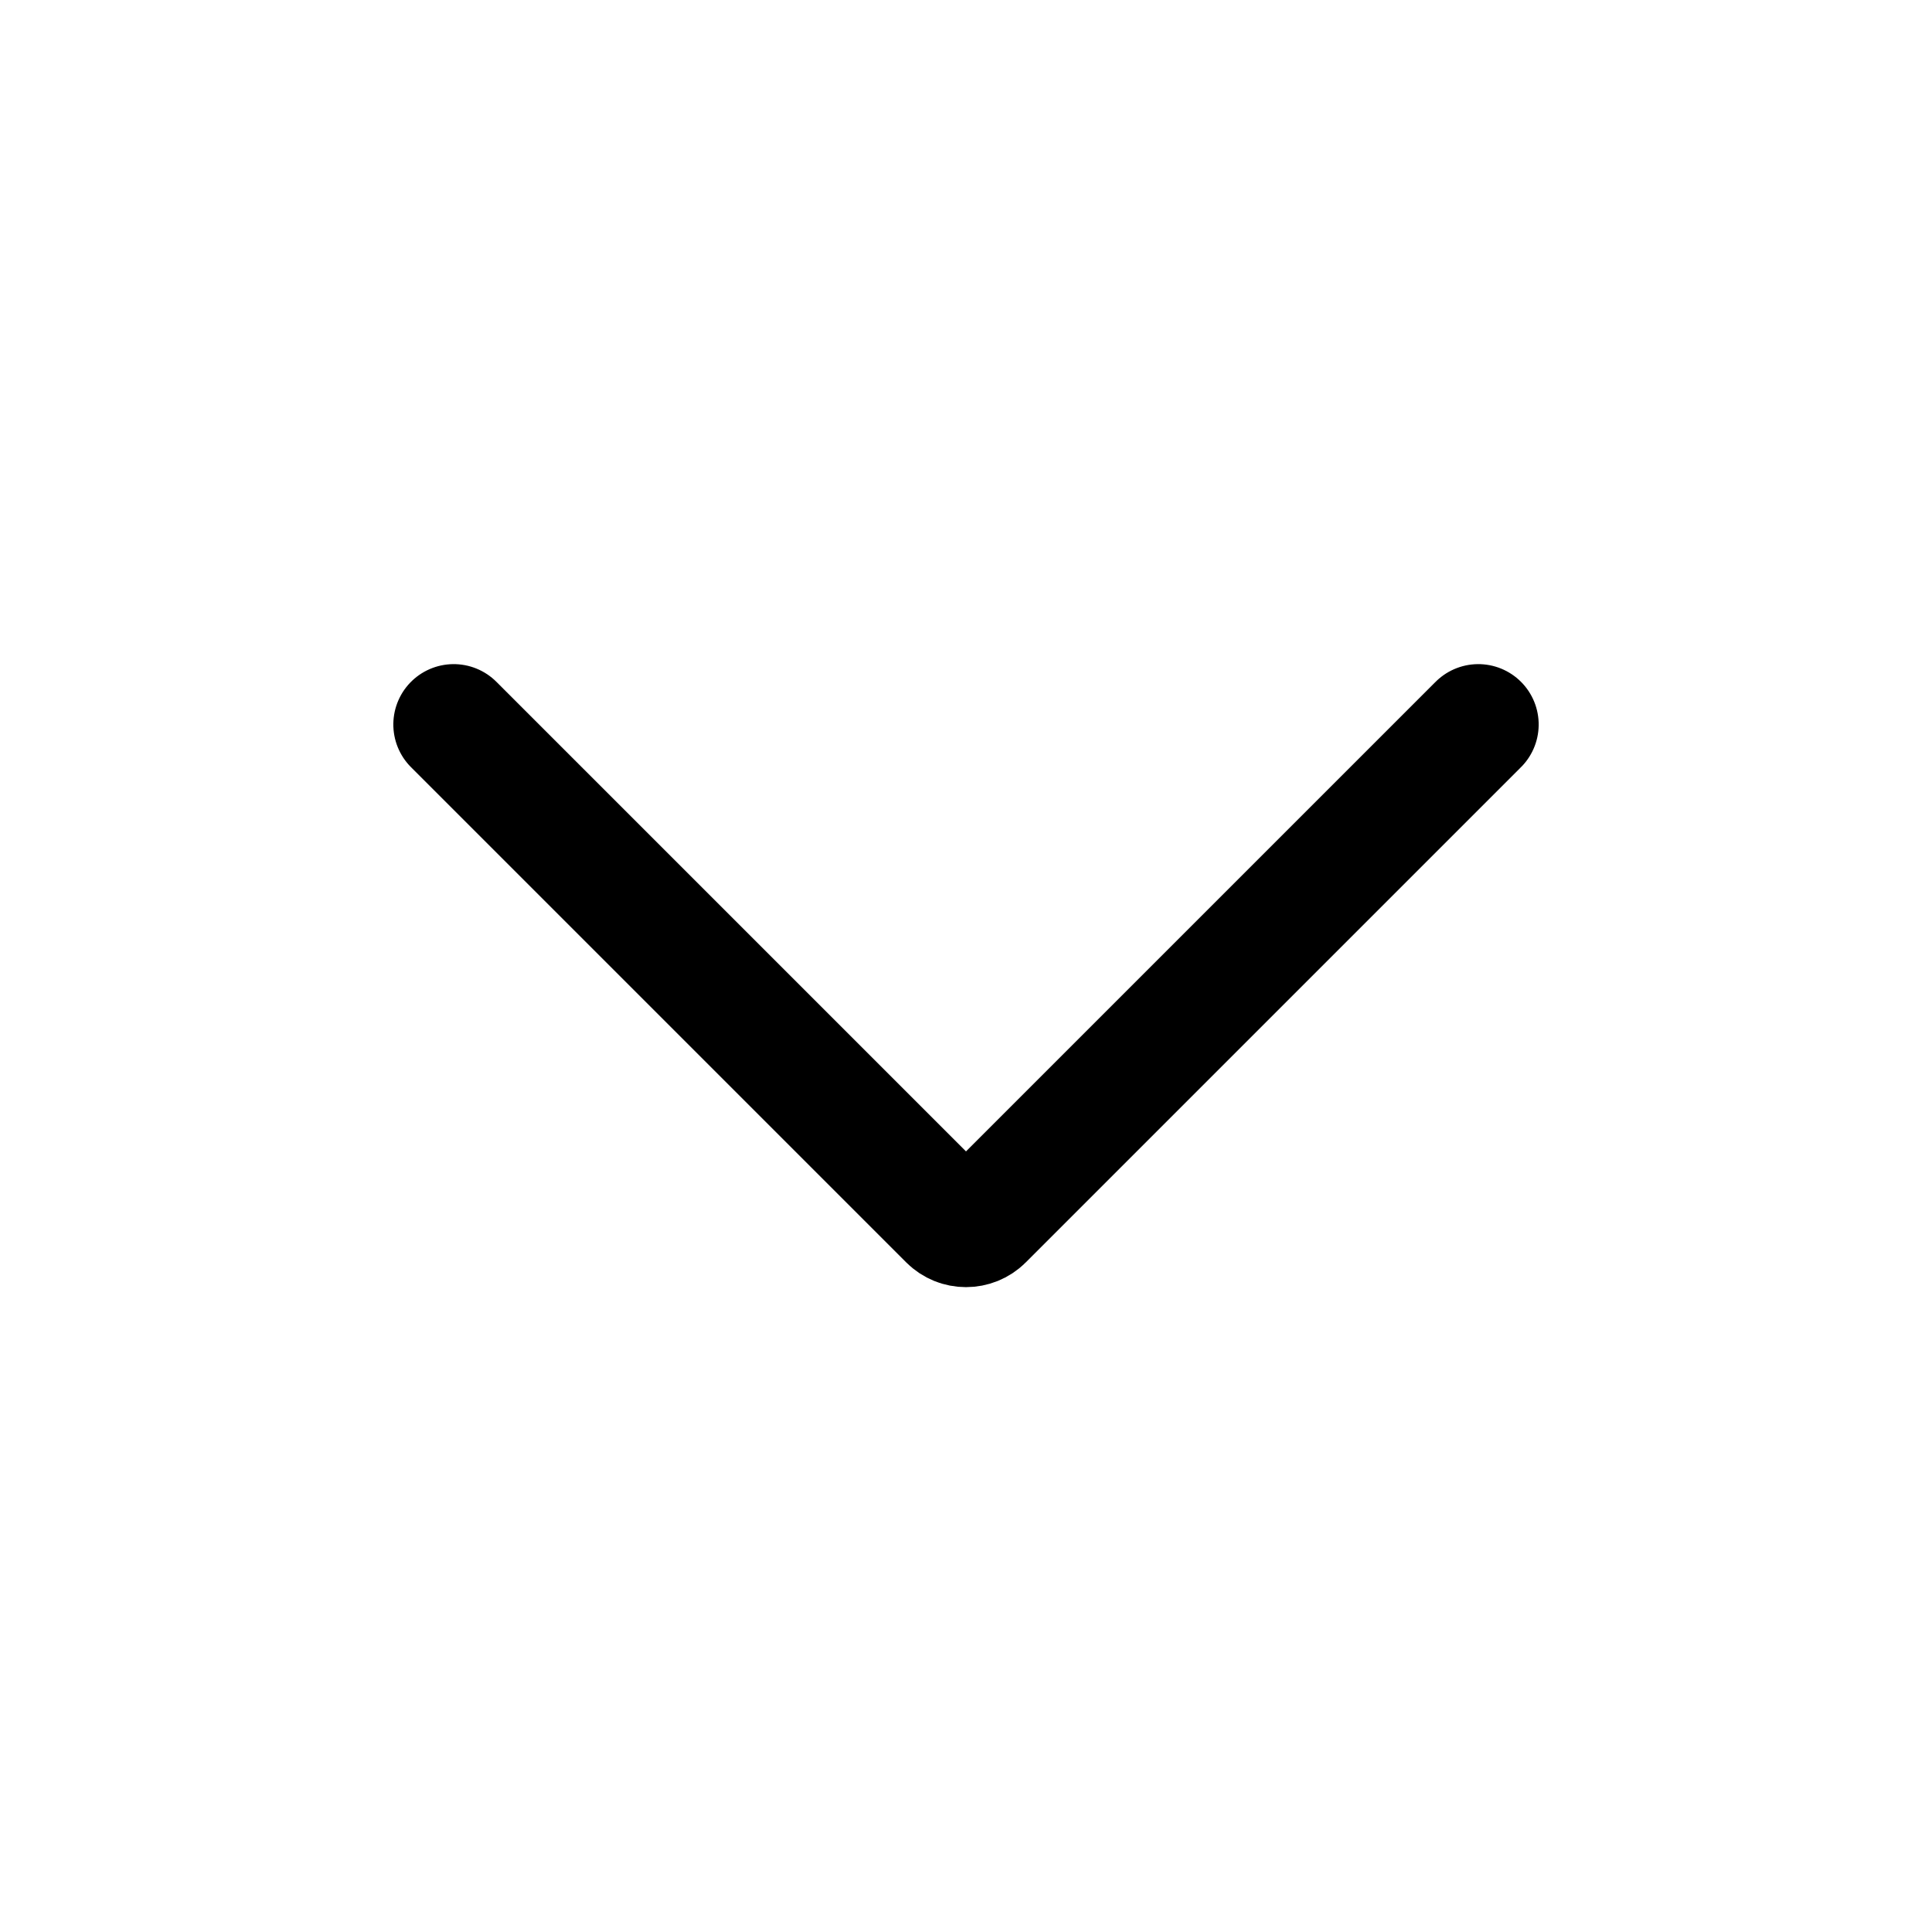
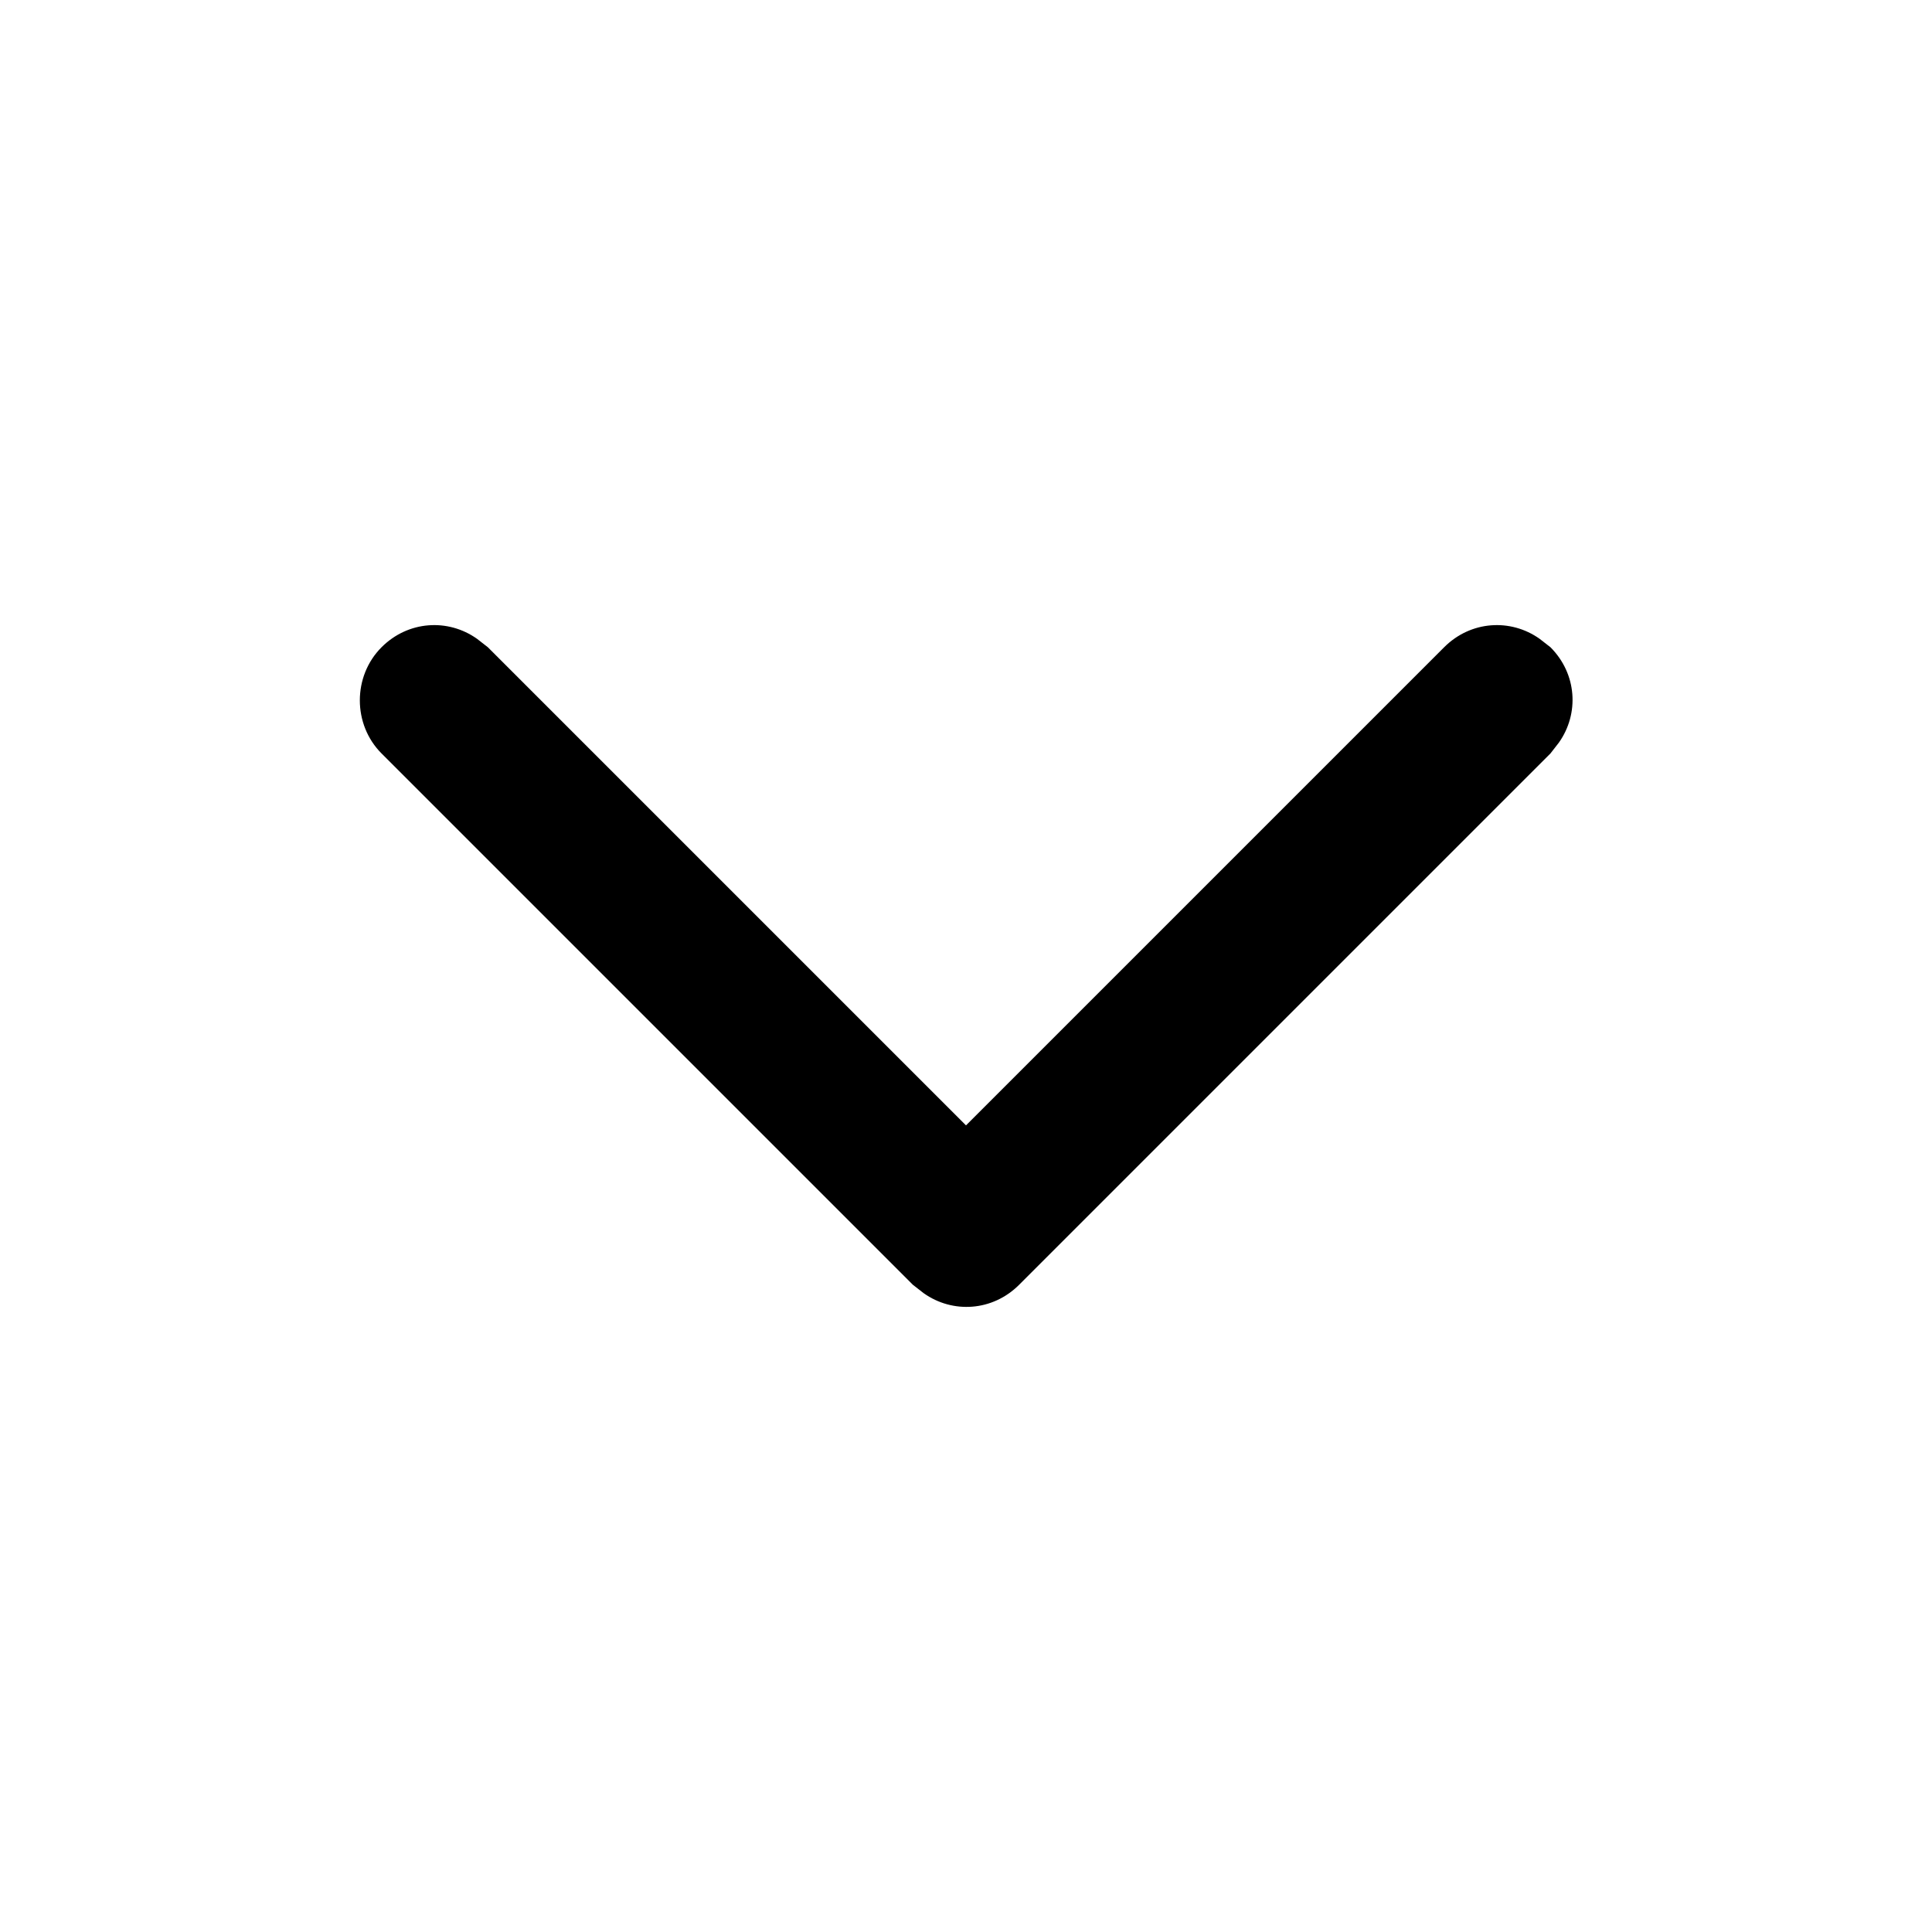
- <svg xmlns="http://www.w3.org/2000/svg" viewBox="0 0 16 16" version="1.1">
-   <g id="icon/16/箭头/默认" stroke="none" stroke-width="1" fill="none" fill-rule="evenodd" stroke-linecap="round" stroke-linejoin="round">
-     <path d="M5,3 L10.8,3 C10.91,3 11,3.09 11,3.2 L11,9 L11,9" id="路径" stroke="currentColor" transform="translate(8, 6) rotate(135) translate(-8, -6) " />
-   </g>
+ <svg xmlns="http://www.w3.org/2000/svg" version="1.1" id="图层_1" x="0px" y="0px" viewBox="0 0 16 16" style="enable-background:new 0 0 16 16;" xml:space="preserve">
+   <style type="text/css">
+ 	.st0{fill:none;}
+ </style>
+   <rect id="矩形" class="st0" />
+   <path id="路径" class="st1" d="M3.16,5.36c0.22-0.22,0.55-0.24,0.79-0.07l0.09,0.07L8,9.32l3.96-3.96  c0.22-0.22,0.55-0.24,0.79-0.07l0.09,0.07c0.22,0.22,0.24,0.55,0.07,0.79l-0.07,0.09l-4.4,4.4c-0.22,0.22-0.55,0.24-0.79,0.07  l-0.09-0.07l-4.4-4.4C2.92,6,2.92,5.6,3.16,5.36z" />
</svg>
